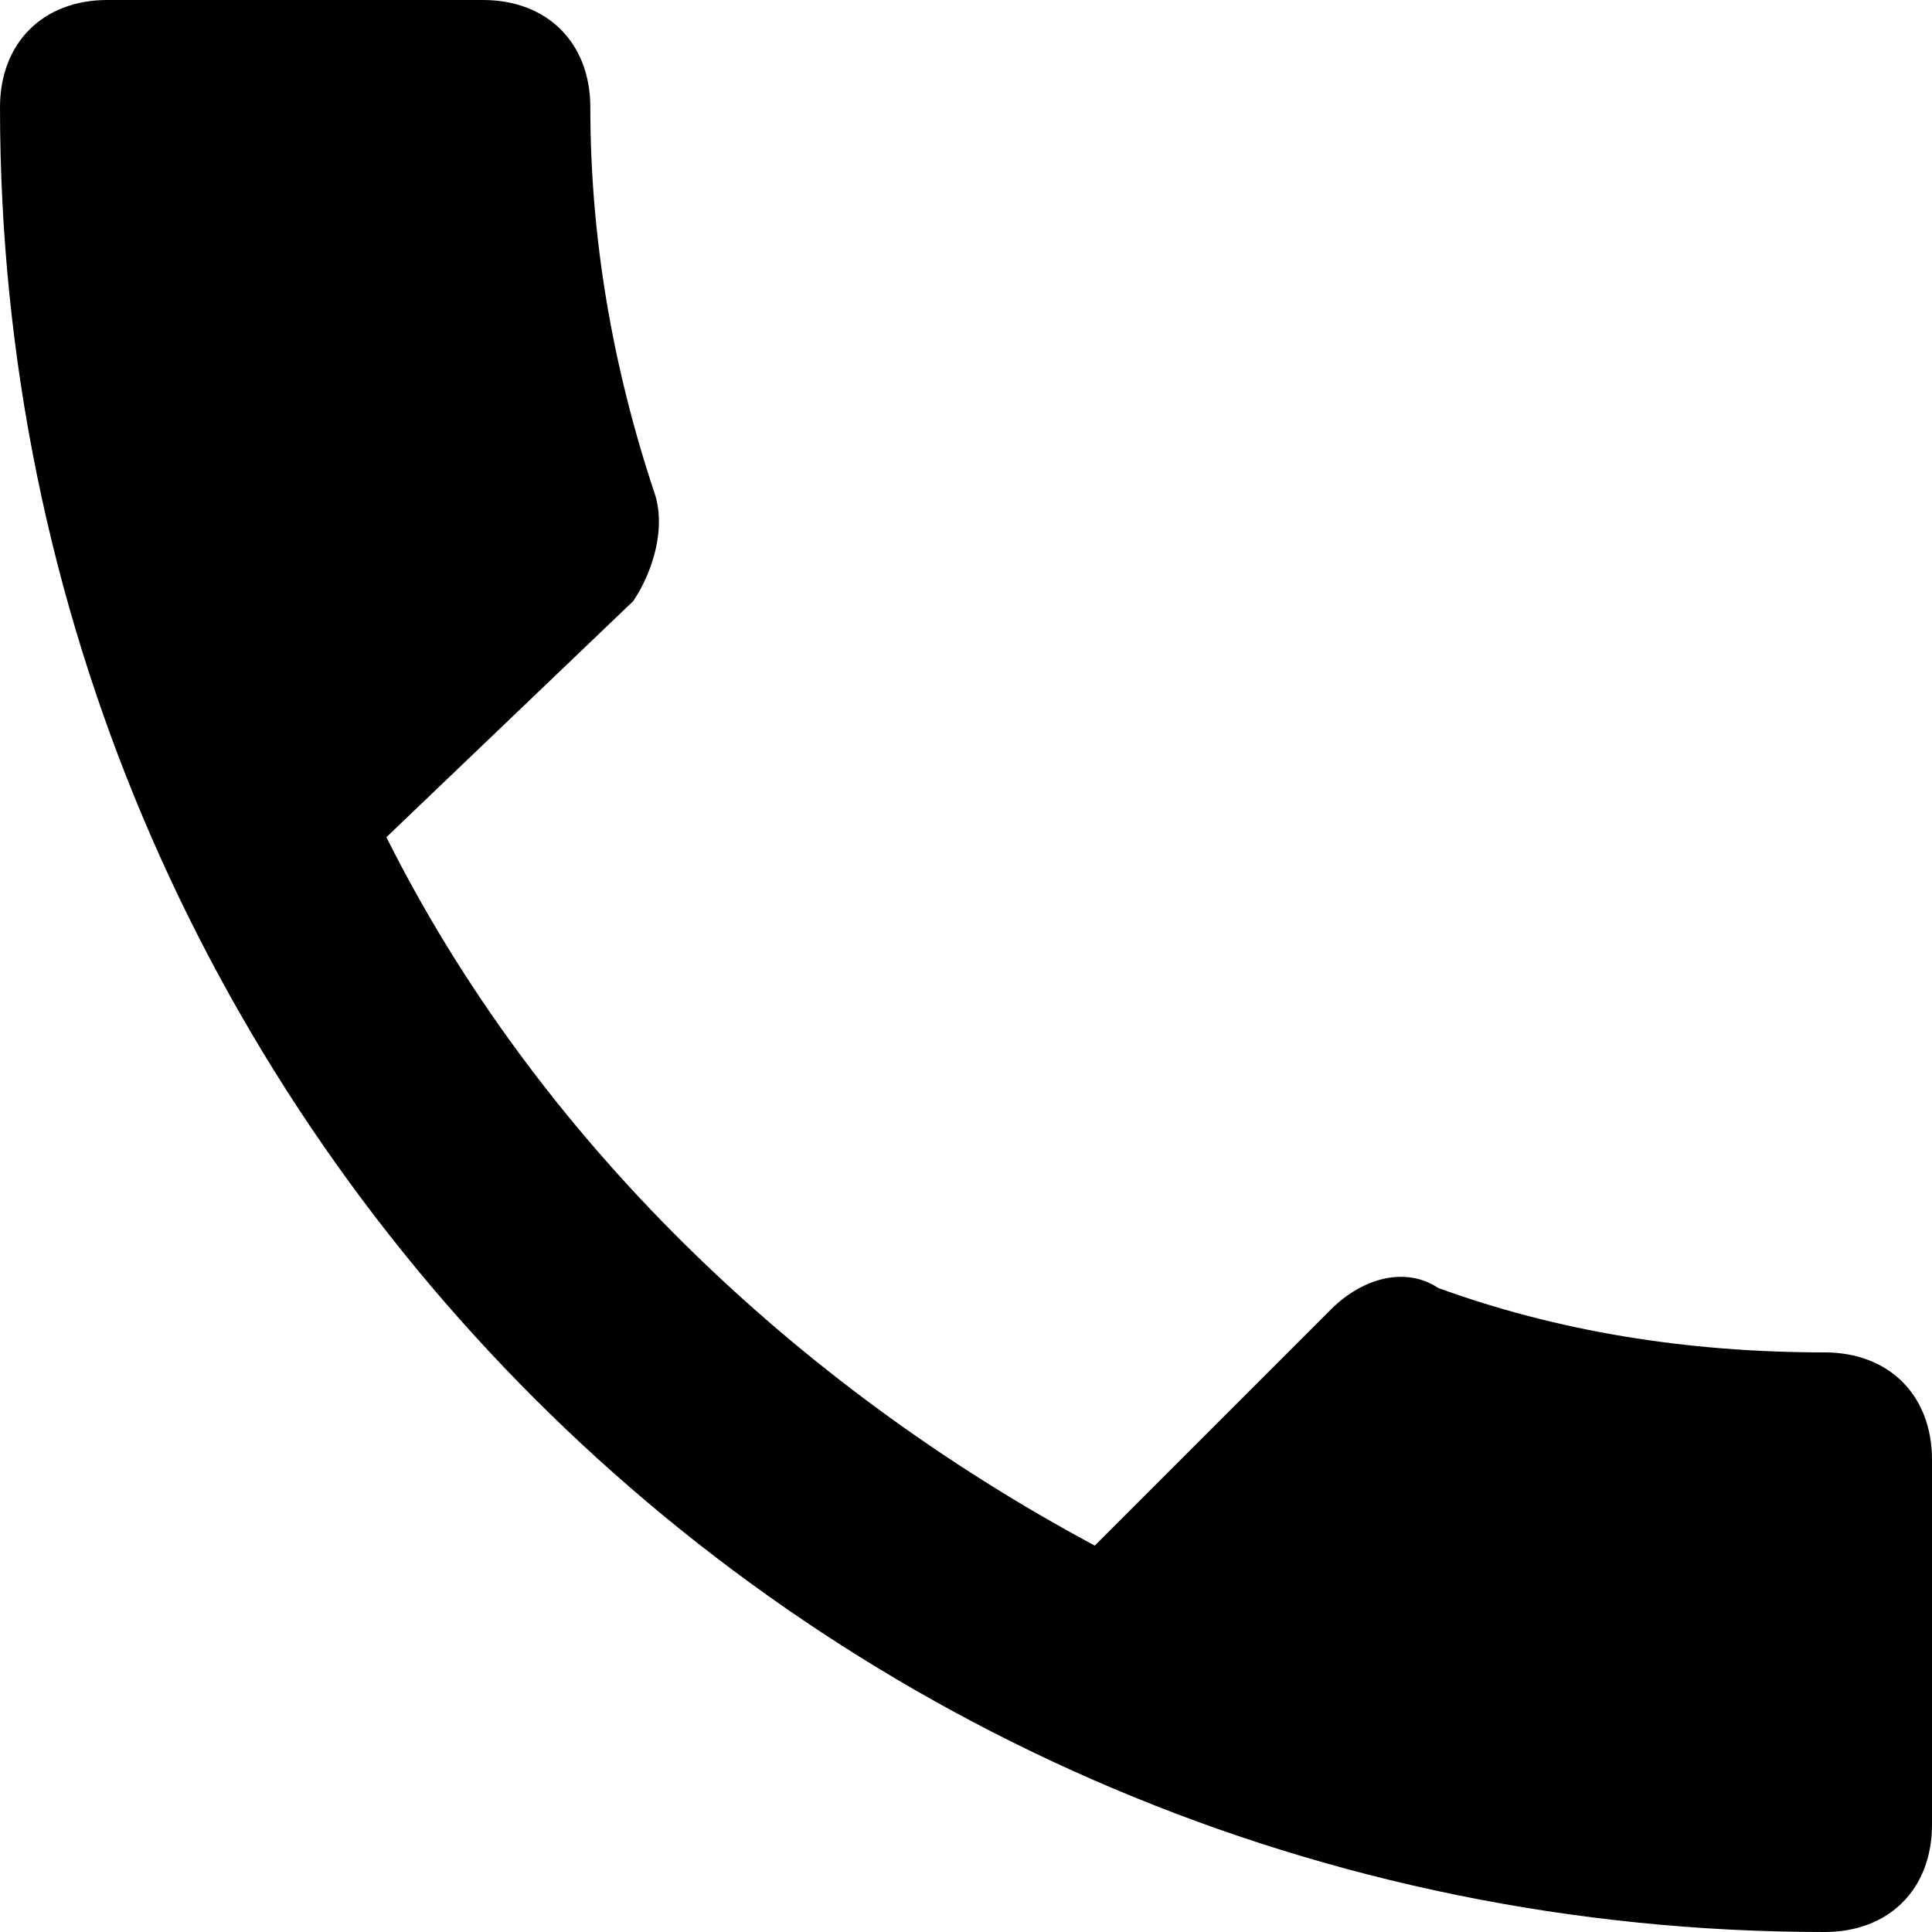
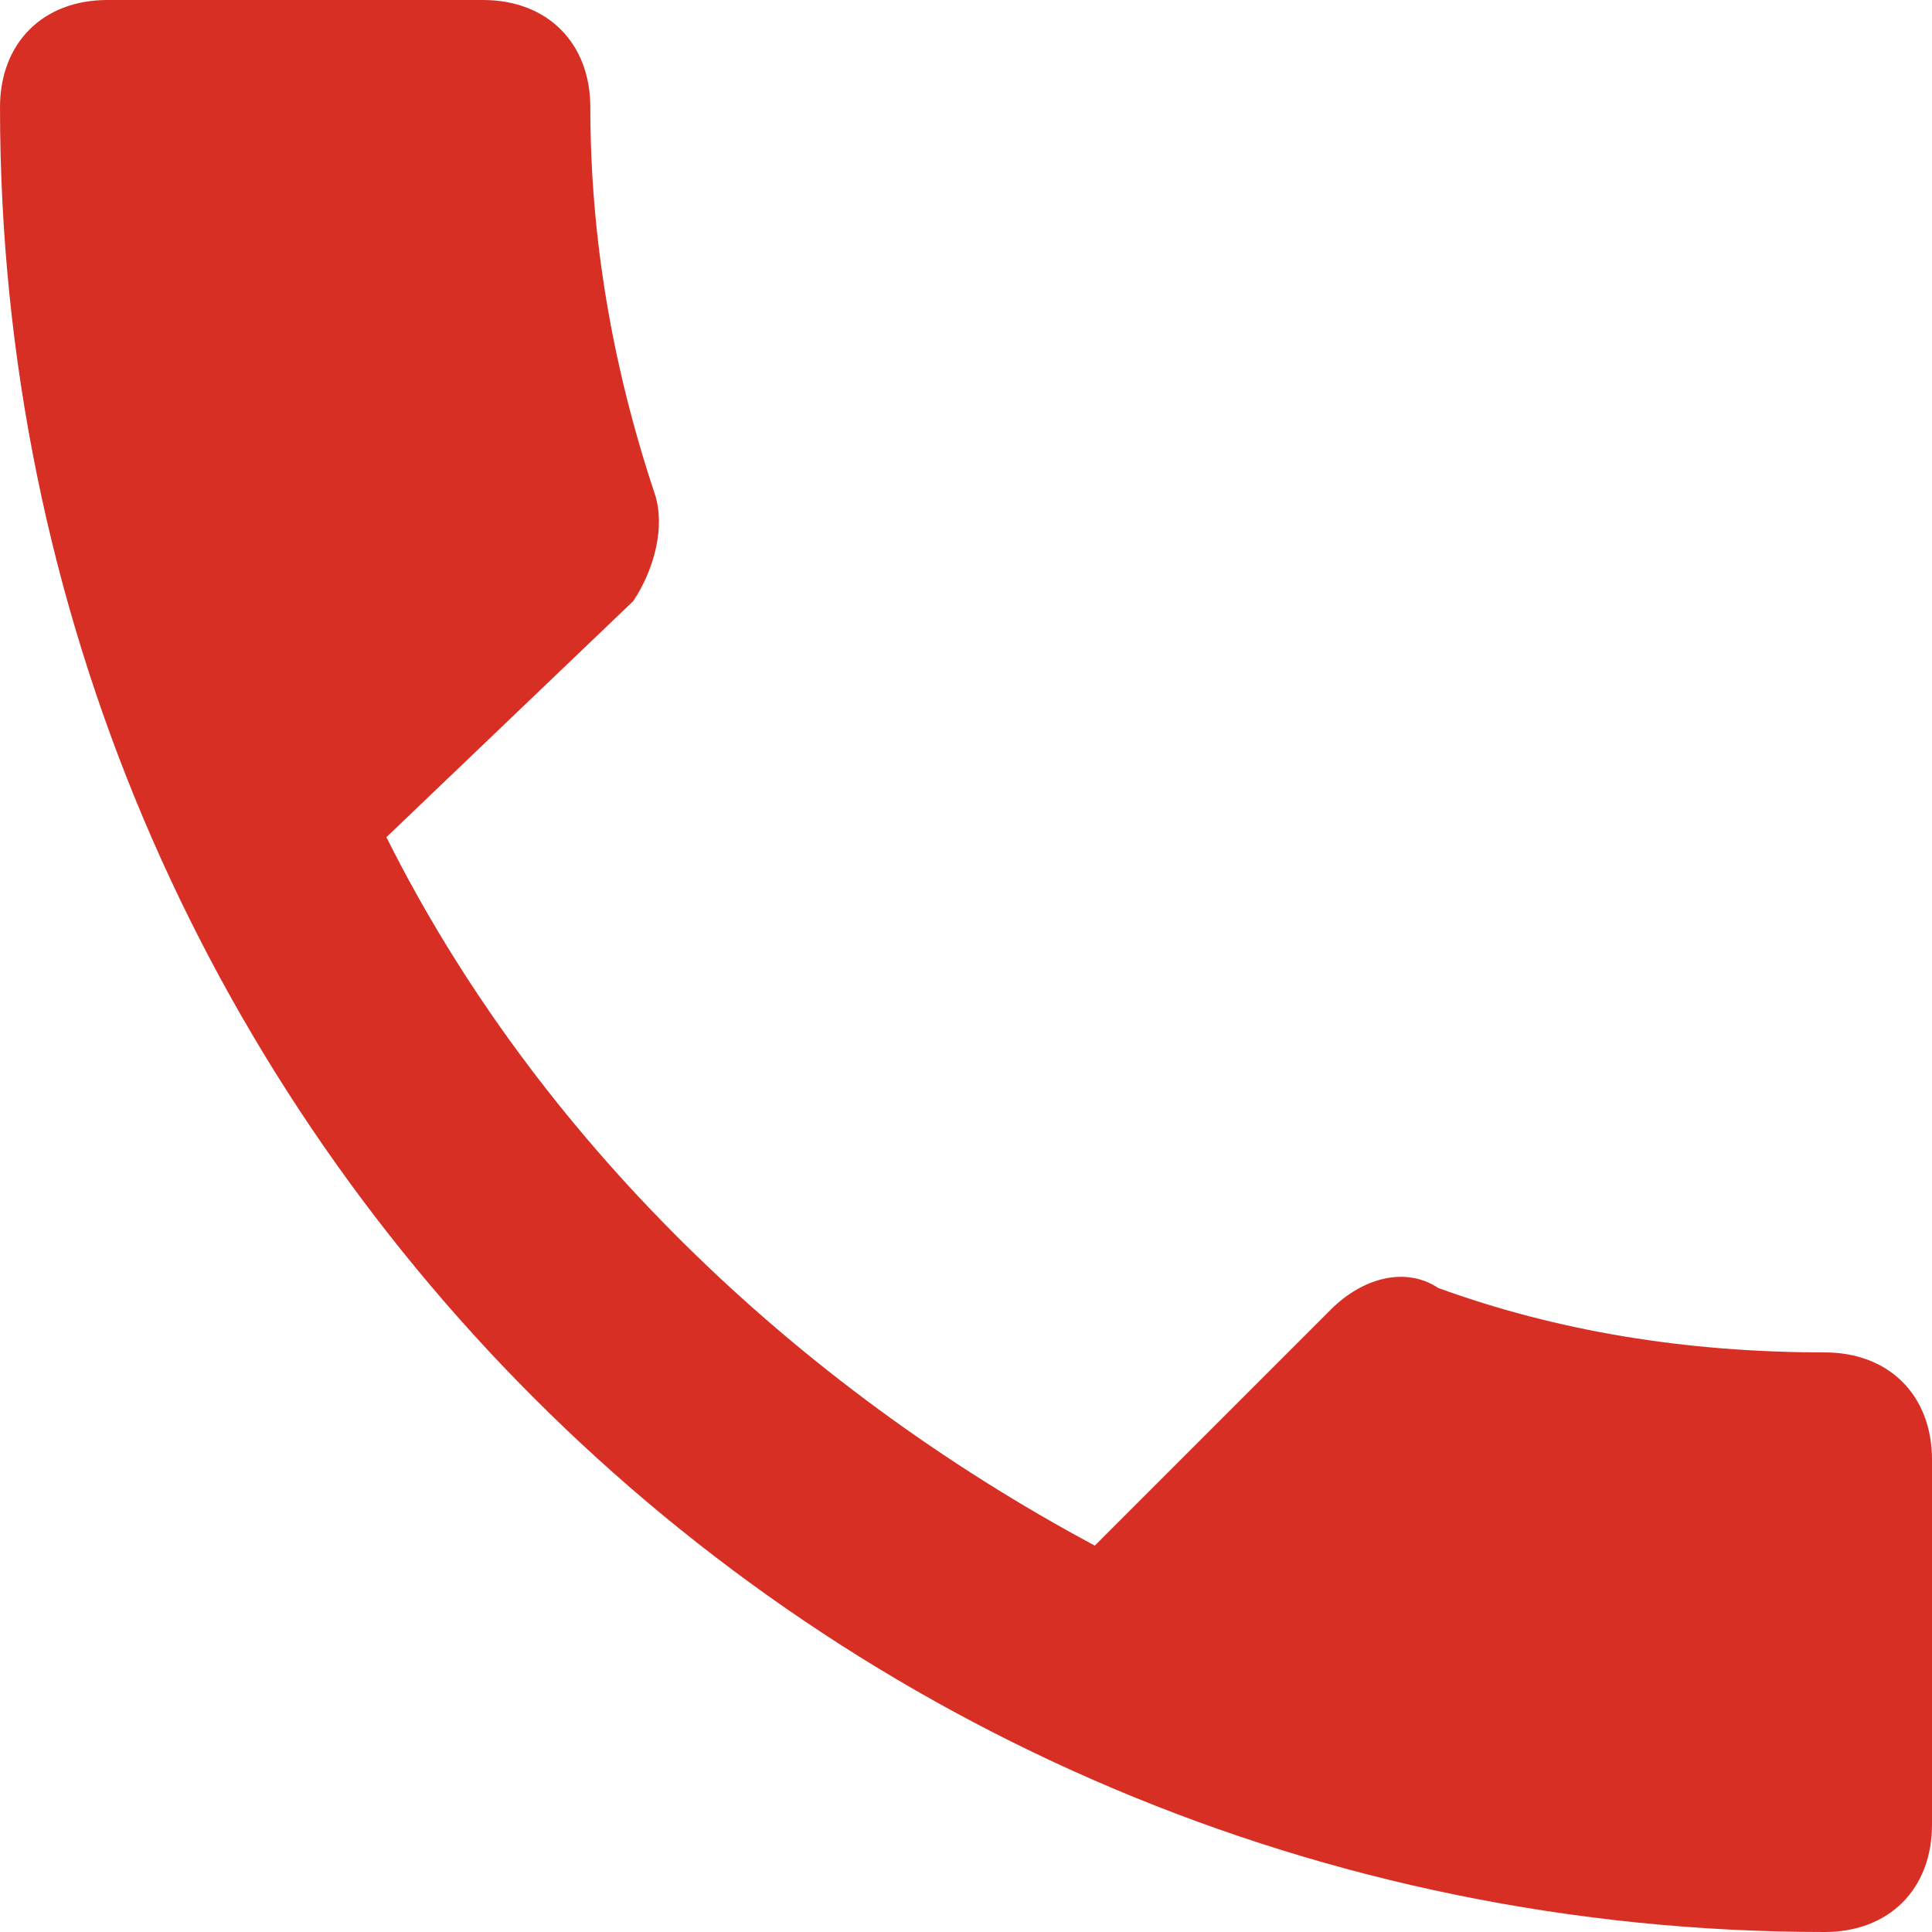
<svg xmlns="http://www.w3.org/2000/svg" height="18px" version="1.1" viewBox="0 0 18 18" width="18px">
  <defs />
  <g fill="none" fill-rule="evenodd" id="Page-1" stroke="none" stroke-width="1">
-     <g fill="#000000" id="Icons-Communication" transform="translate(-85, -126)">
+     <g fill="#d82f25" id="Icons-Communication" transform="translate(-85, -126)">
      <g id="phone" transform="translate(85, 126)">
        <path d="M3.6,7.8 C5,10.6 7.4,12.9 10.2,14.4 L12.4,12.2 C12.7,11.9 13.1,11.8 13.4,12 C14.5,12.4 15.7,12.6 17,12.6 C17.6,12.6 18,13 18,13.6 L18,17 C18,17.6 17.6,18 17,18 C7.6,18 0,10.4 0,1 C0,0.4 0.4,0 1,0 L4.5,0 C5.1,0 5.5,0.4 5.5,1 C5.5,2.2 5.7,3.4 6.1,4.6 C6.2,4.9 6.1,5.3 5.9,5.6 L3.6,7.8 L3.6,7.8 Z" id="Shape" />
      </g>
    </g>
  </g>
</svg>
